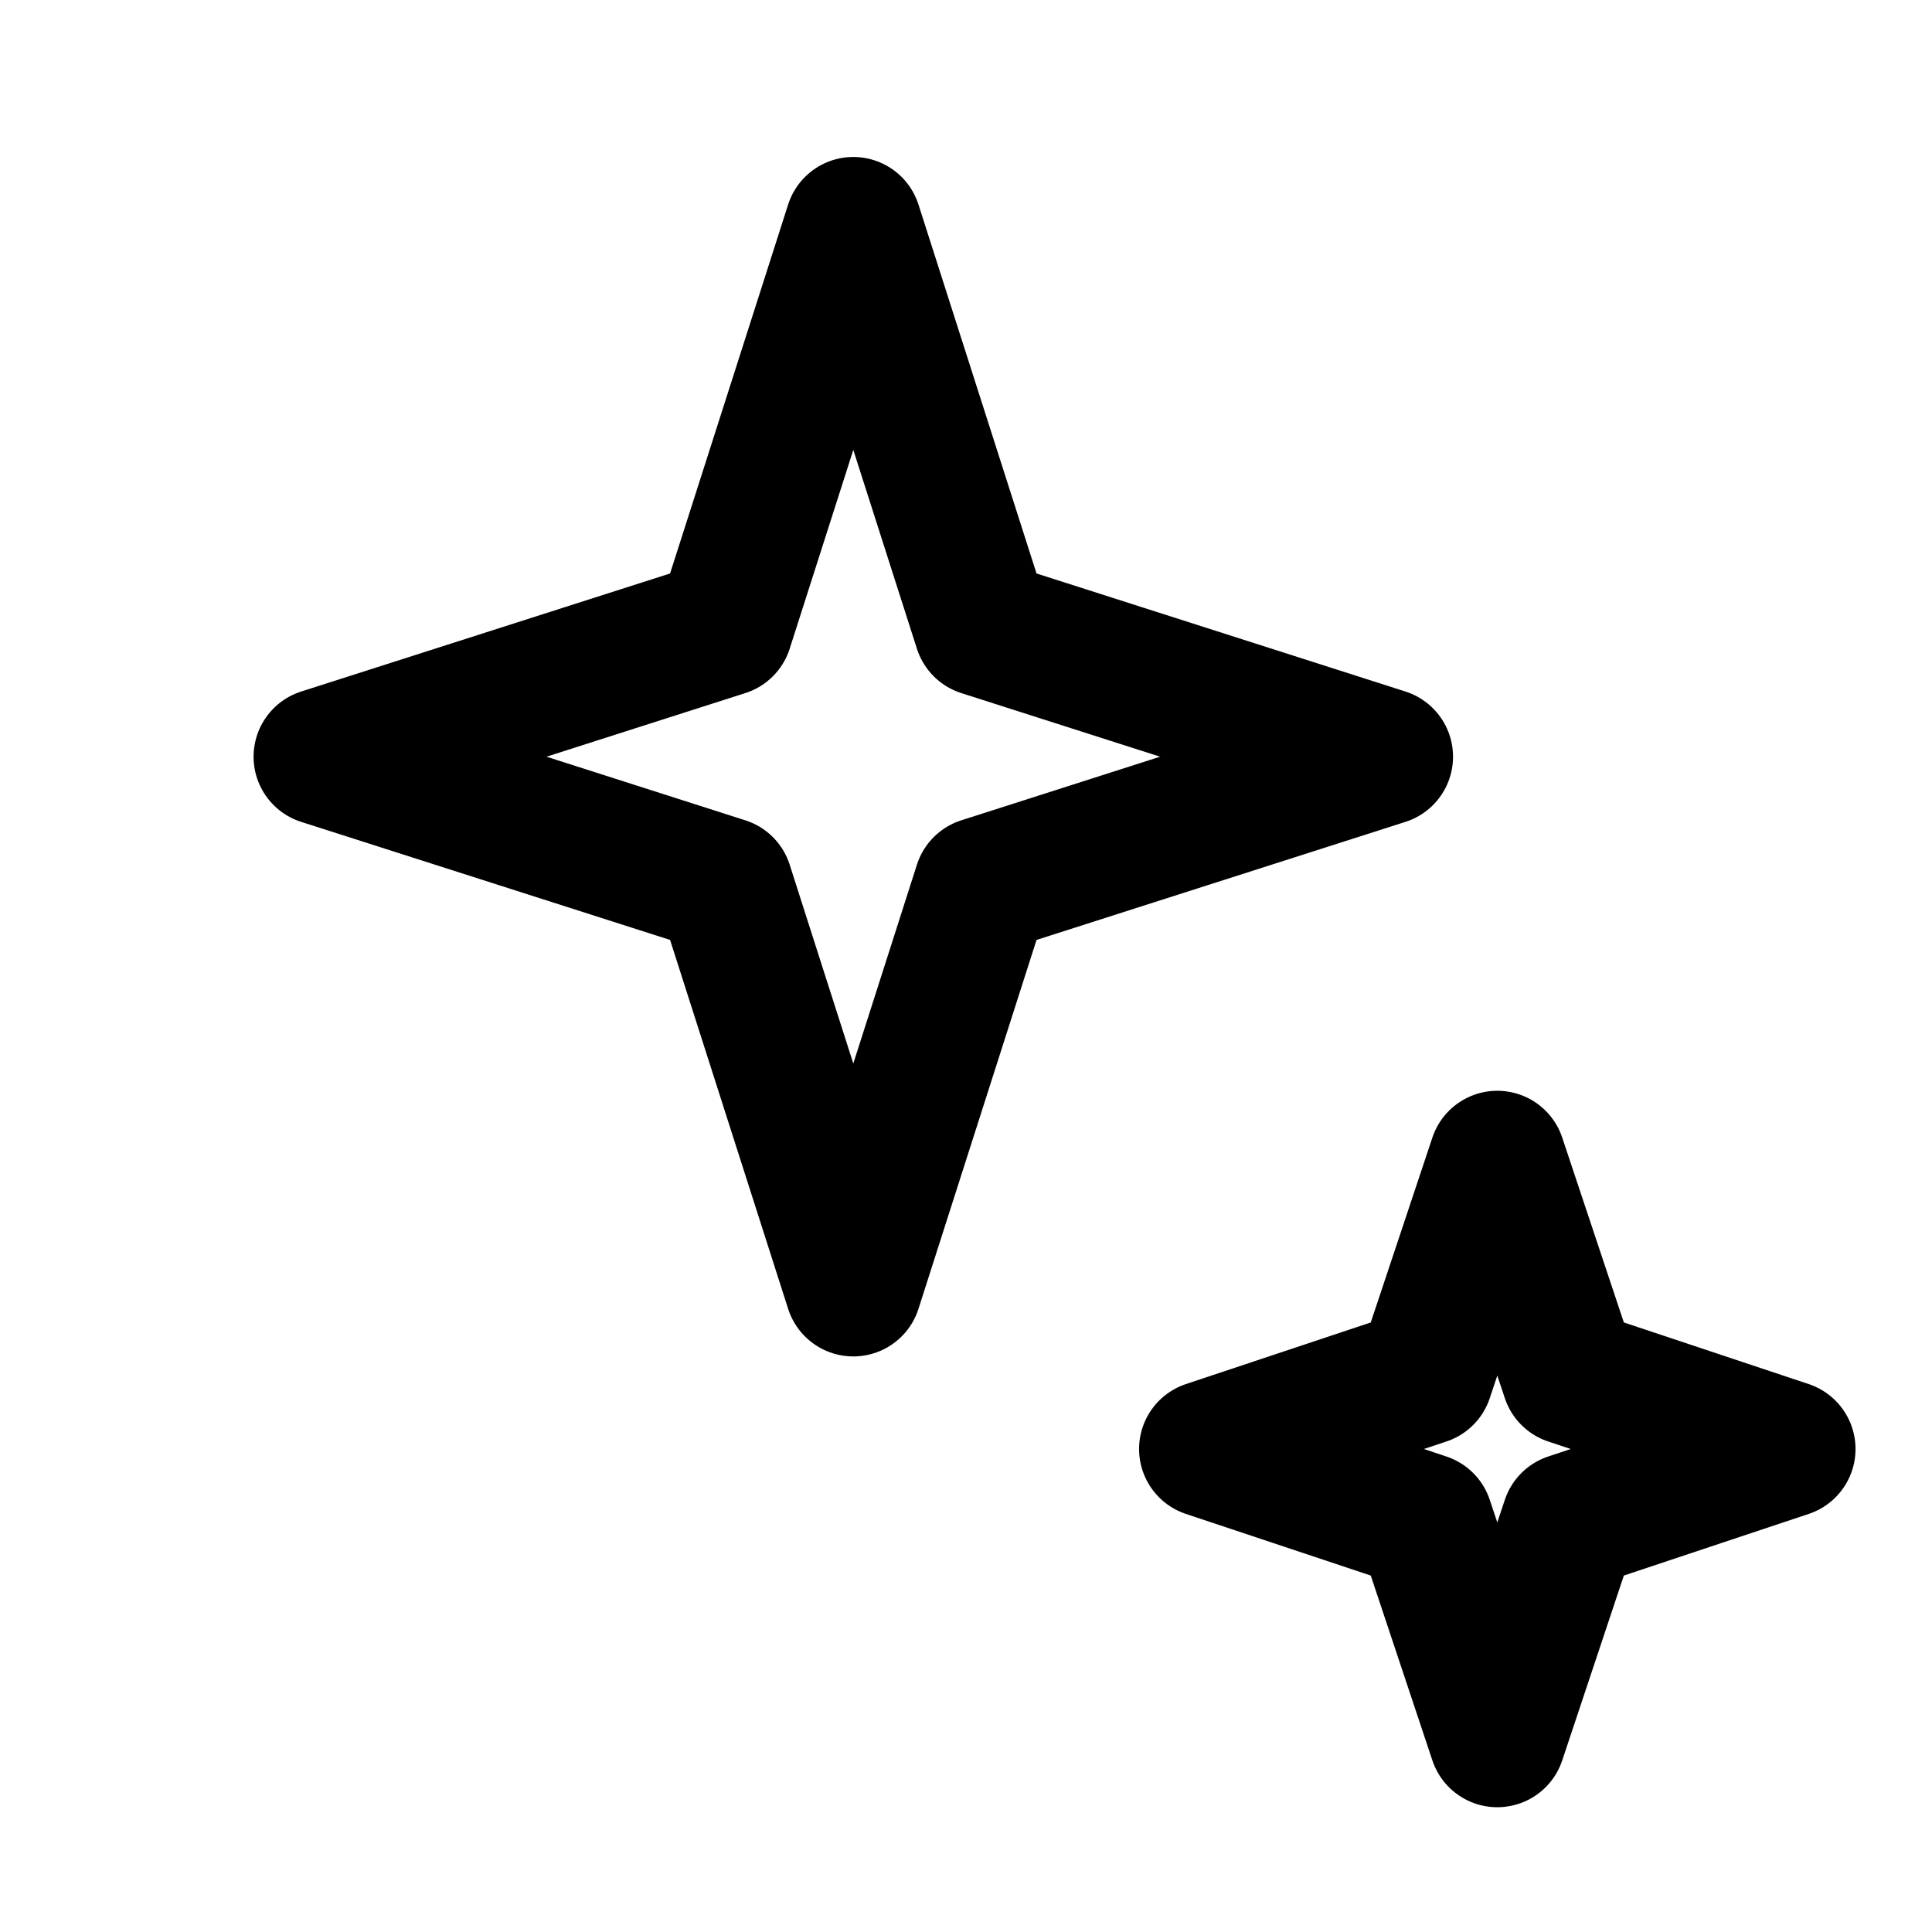
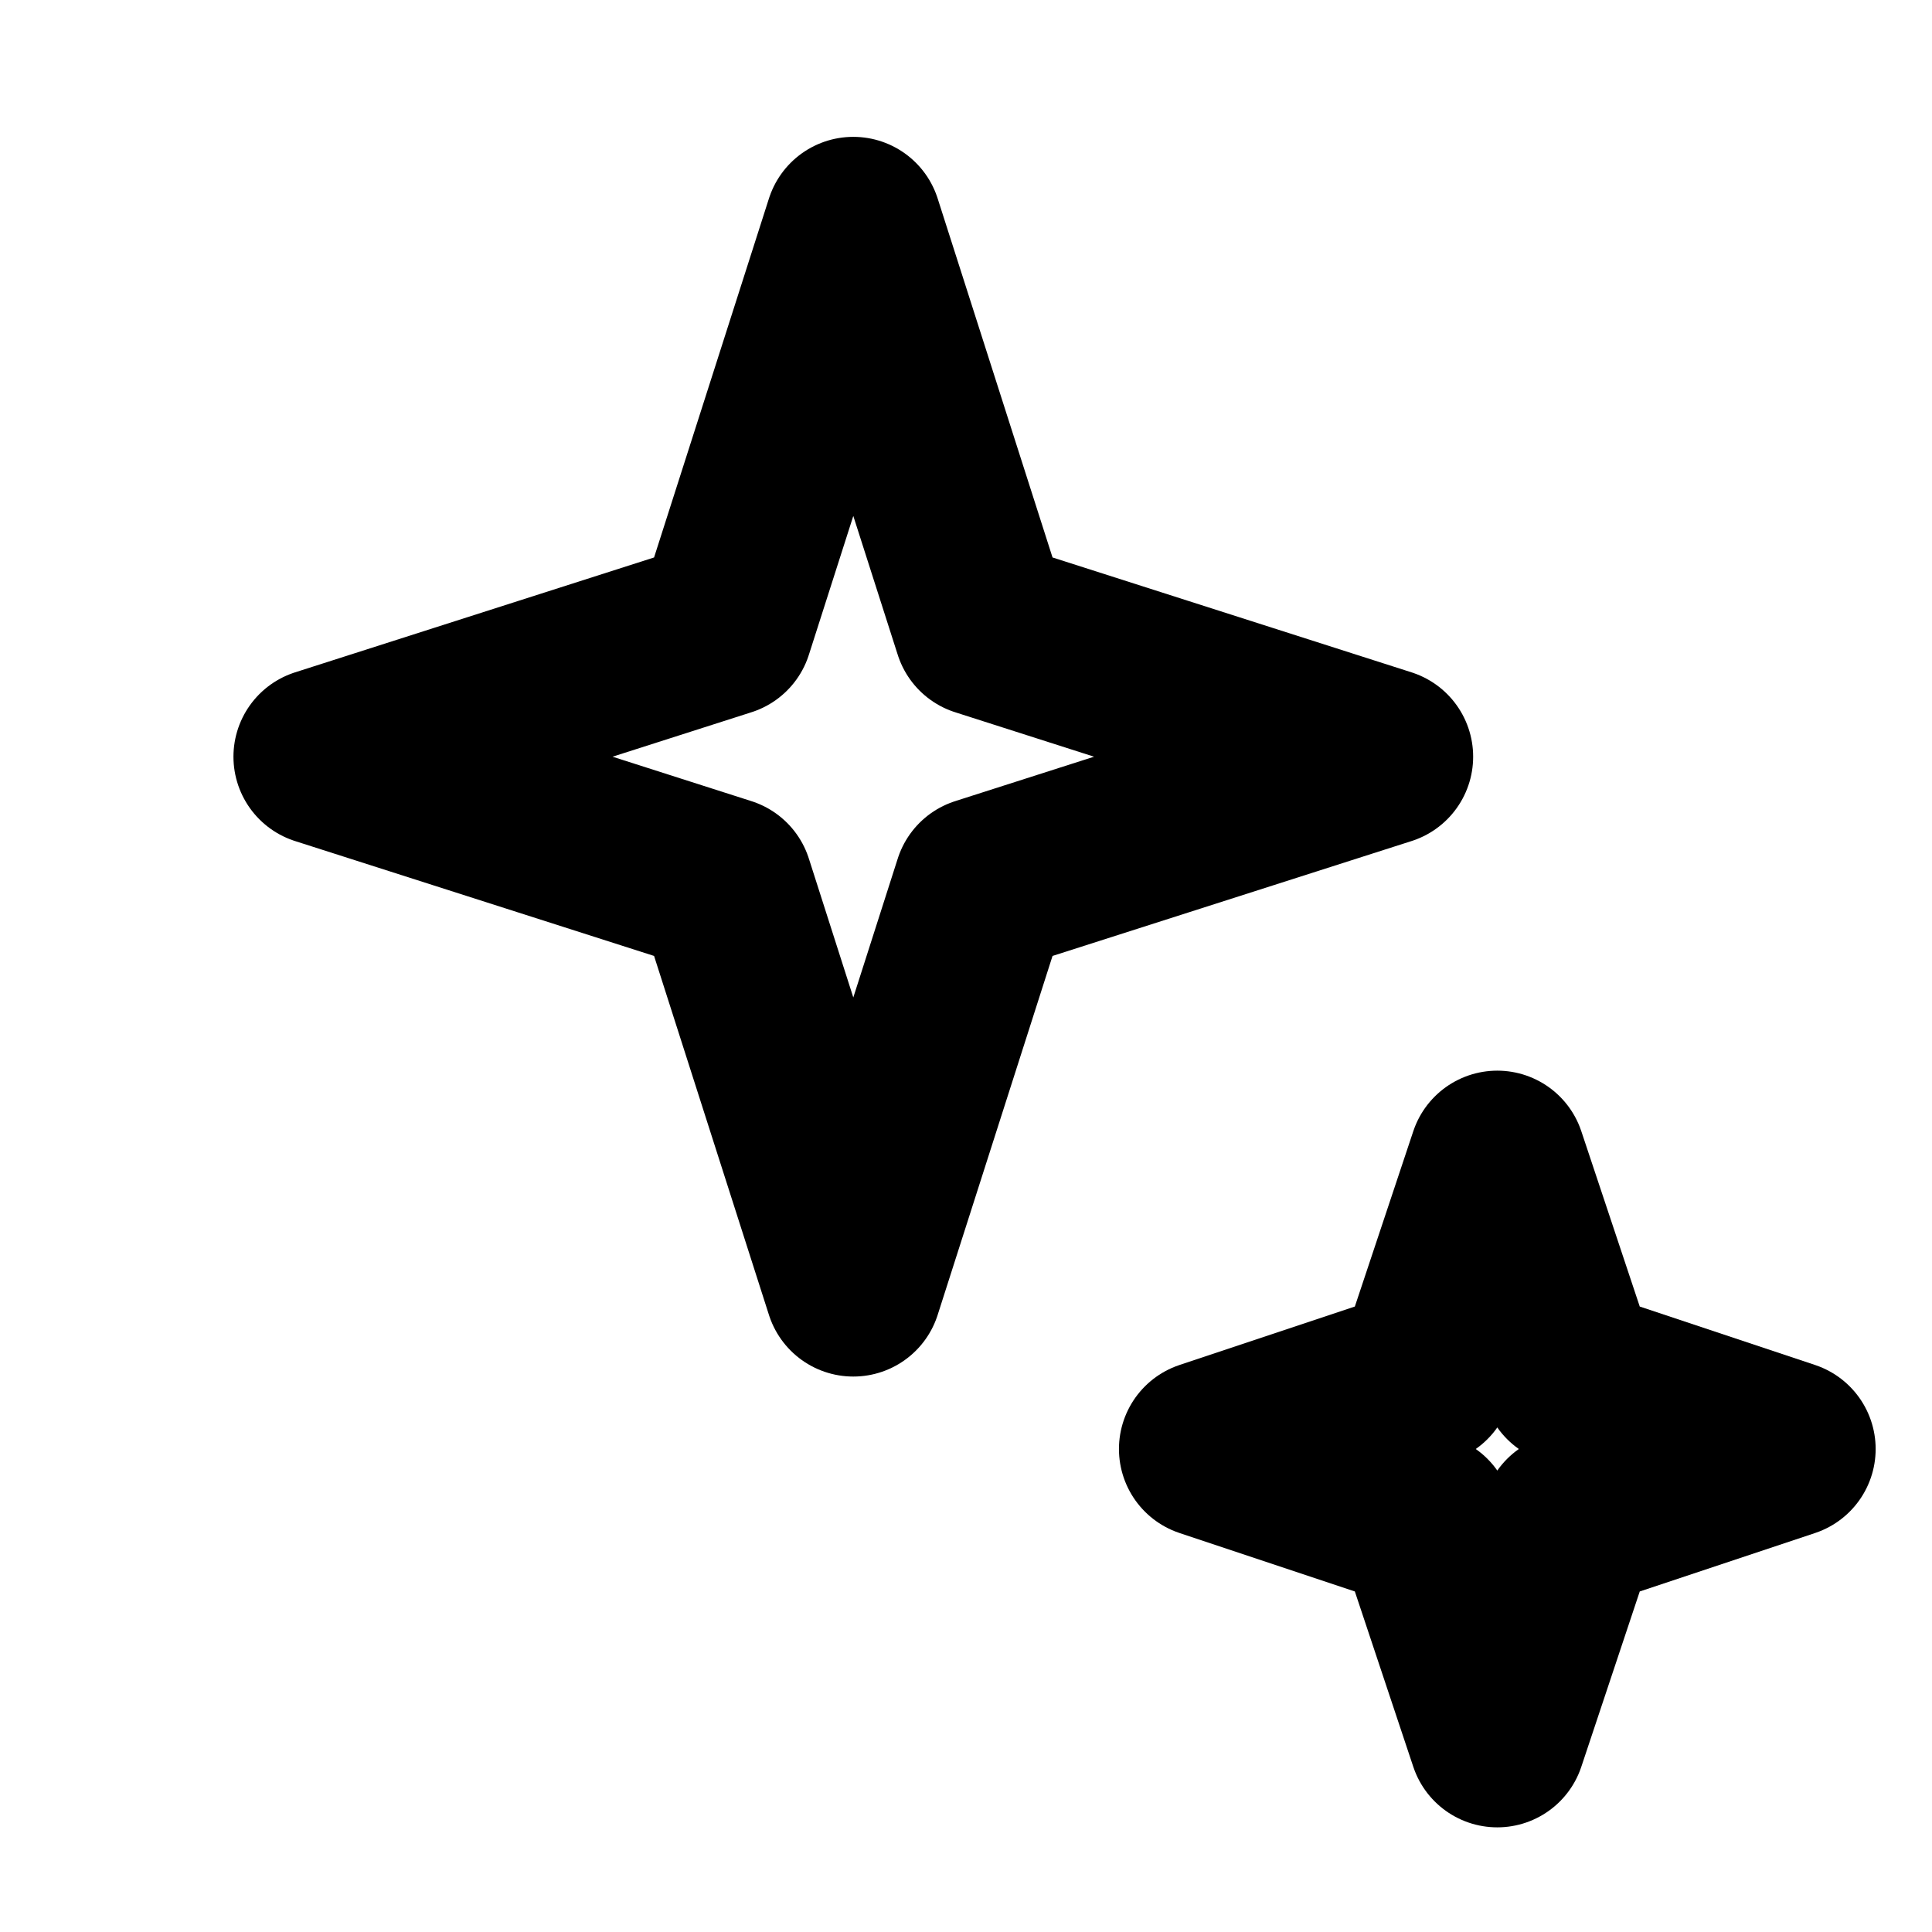
- <svg xmlns="http://www.w3.org/2000/svg" viewBox="0 0 24 24" fill="none" stroke="currentColor" stroke-width="1.7" stroke-linecap="round" stroke-linejoin="round">
+ <svg xmlns="http://www.w3.org/2000/svg" viewBox="0 0 24 24" fill="none" stroke="currentColor" stroke-width="2.2" stroke-linecap="round" stroke-linejoin="round">
  <path d="m10.6 2.8 1.6 5 5 1.6-5 1.6-1.6 5-1.6-5-5-1.6 5-1.6z" />
  <path d="m18.6 14.4.9 2.7 2.7.9-2.7.9-.9 2.7-.9-2.7-2.7-.9 2.7-.9z" />
</svg>
